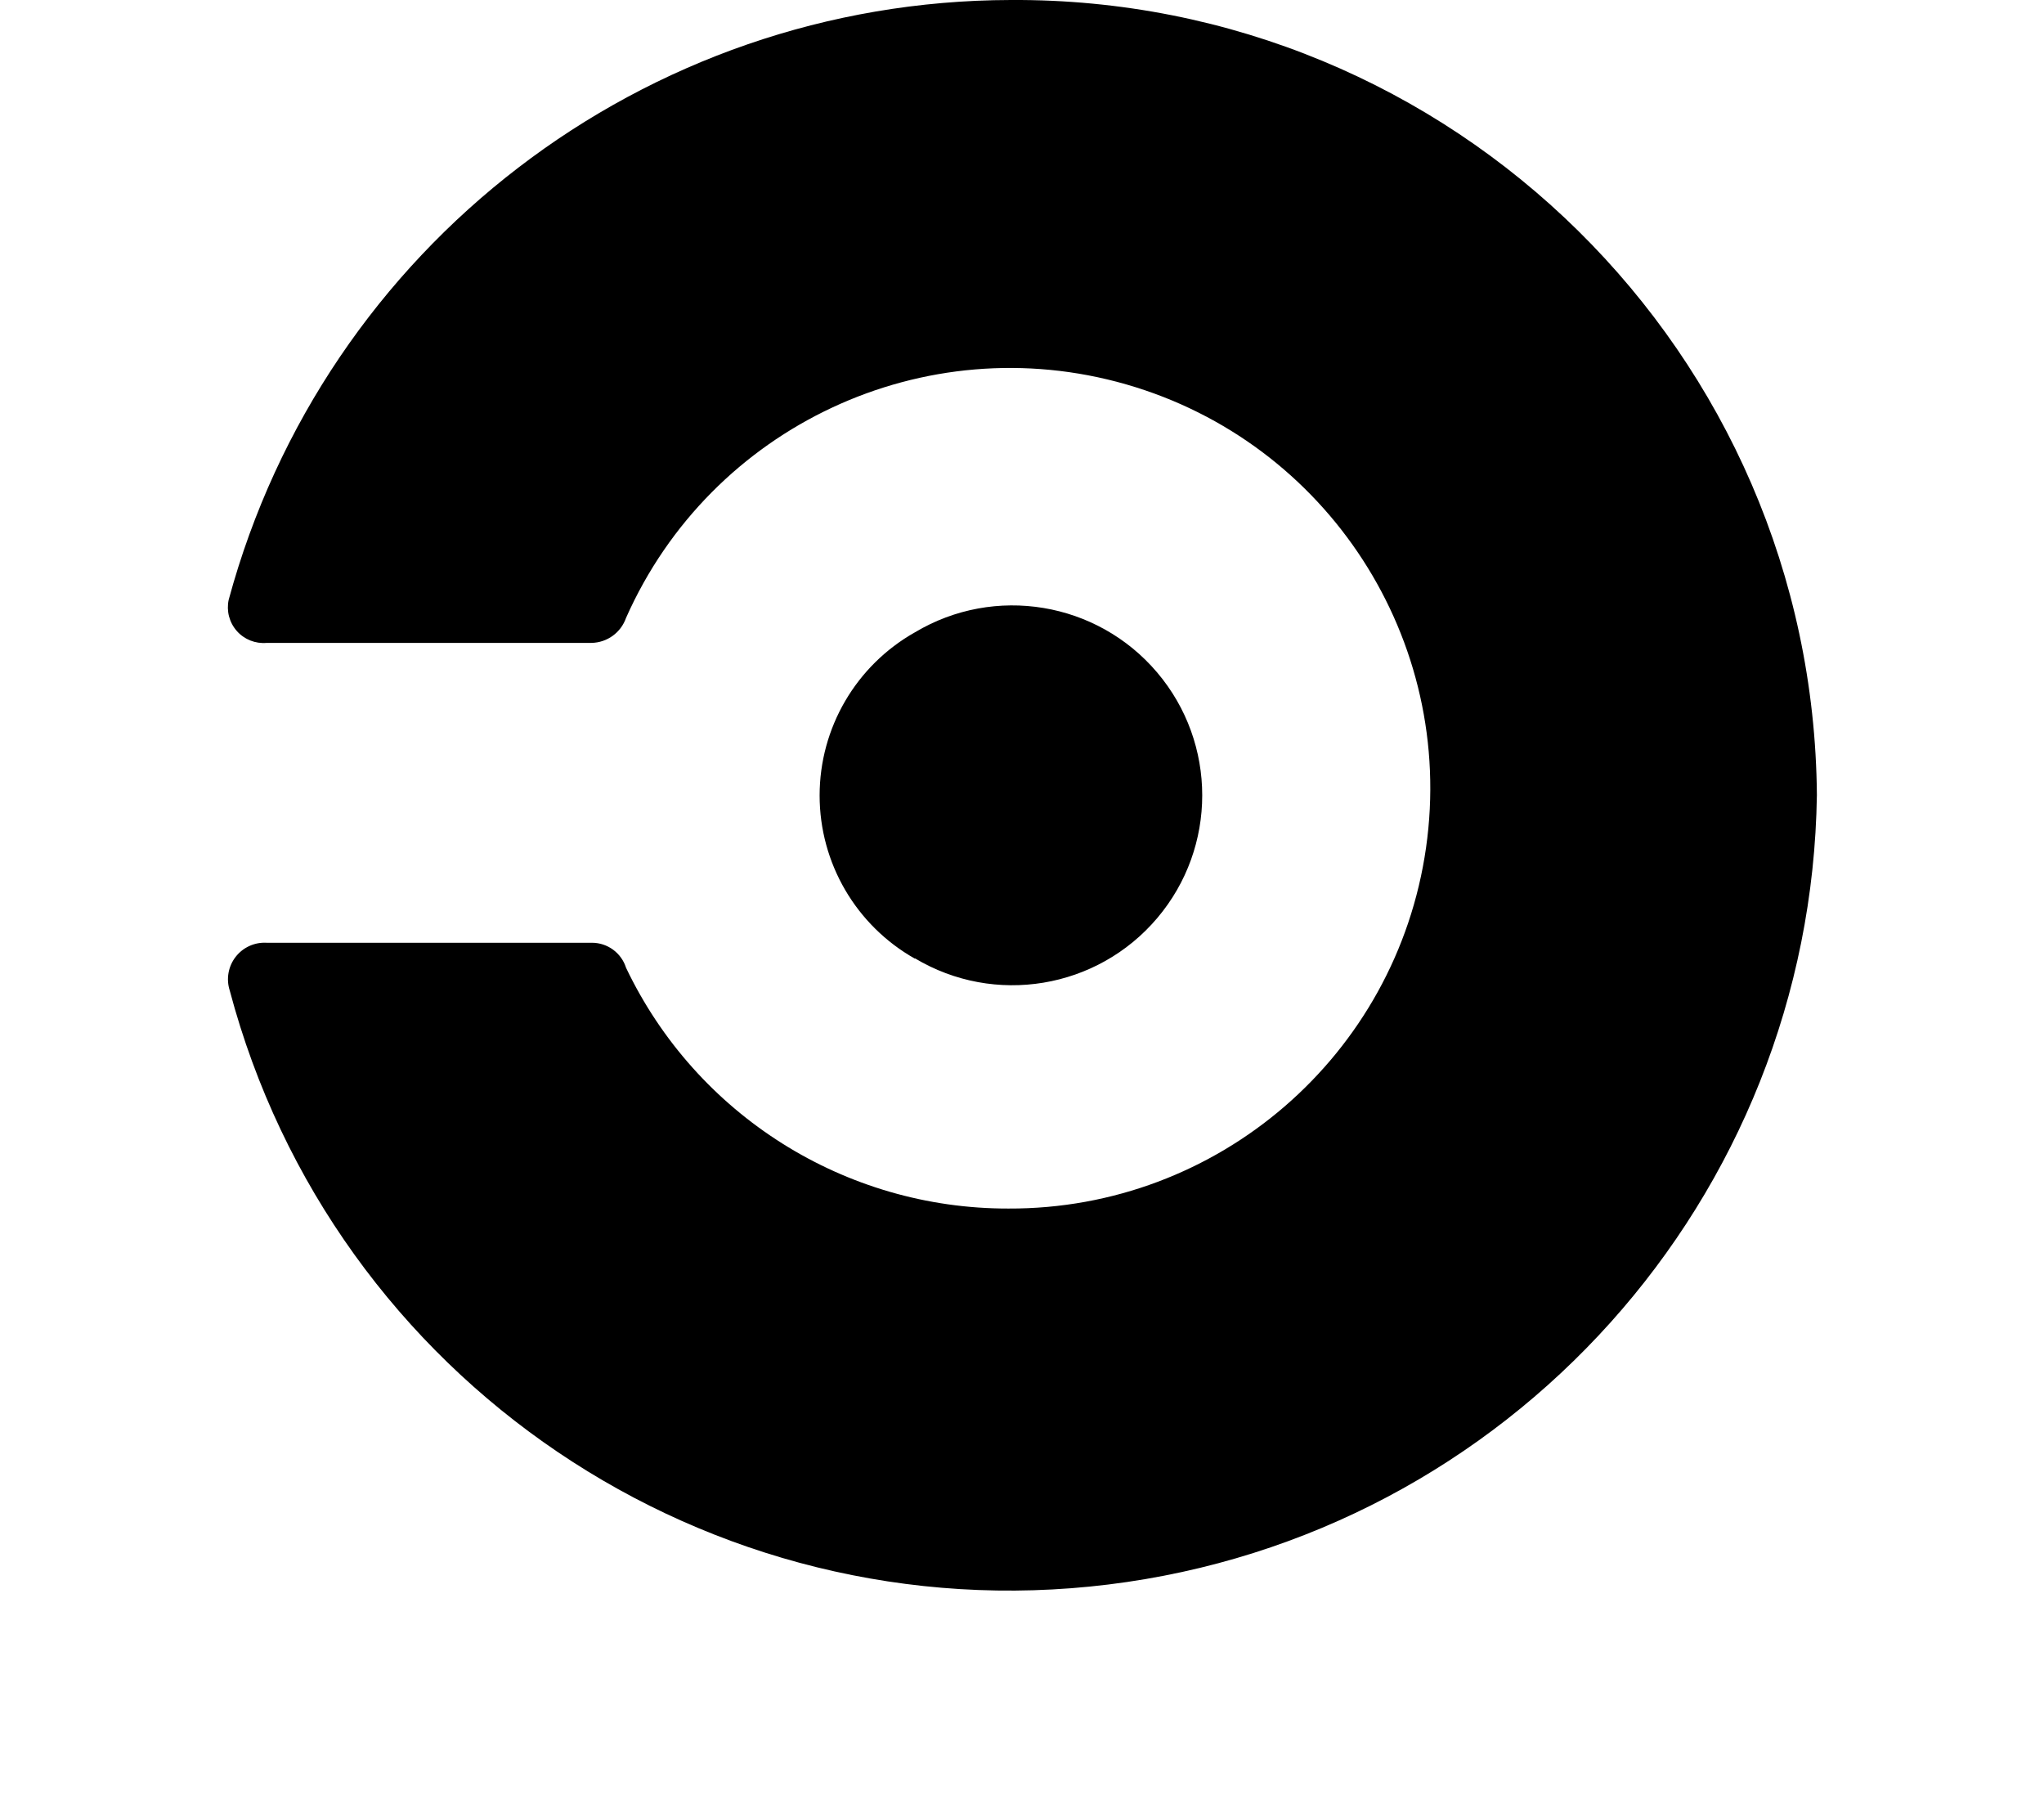
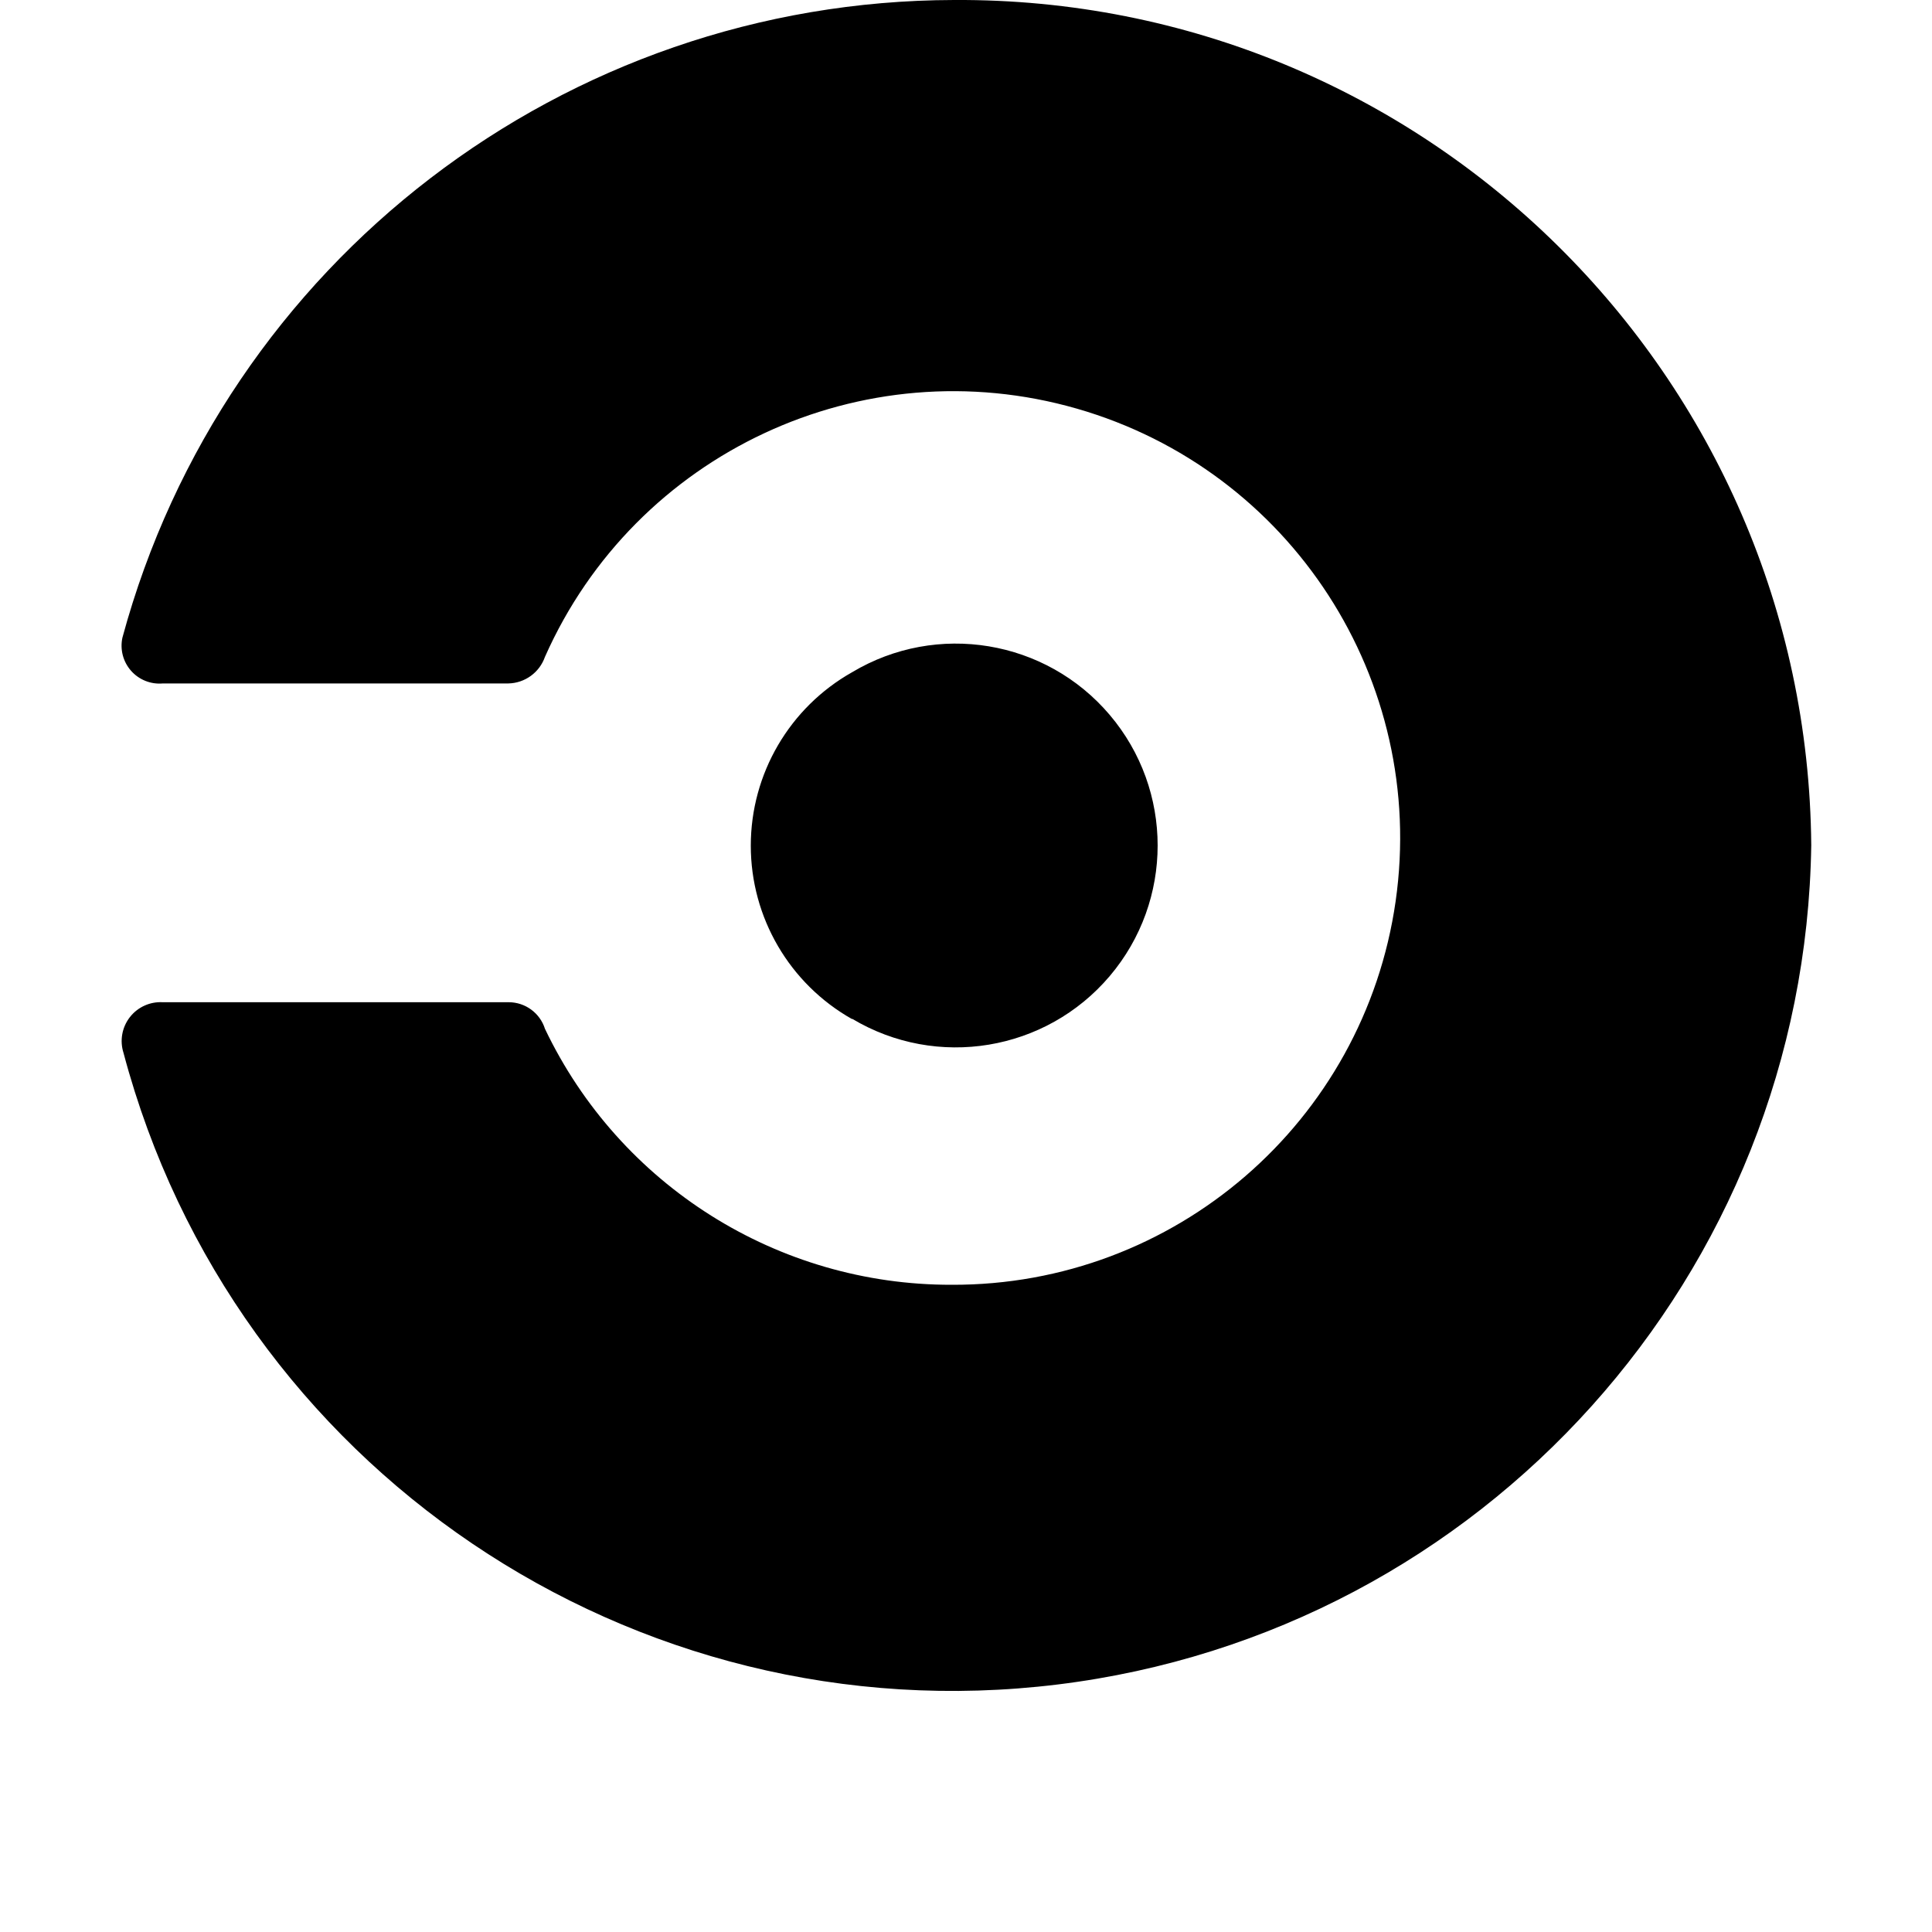
- <svg xmlns="http://www.w3.org/2000/svg" width="18" height="16" viewBox="0 0 16 16">
+ <svg xmlns="http://www.w3.org/2000/svg" viewBox="0 0 16 16">
  <defs>
    <style>
      .i-color {
        fill: #000;
        fill-rule: evenodd;
      }
    </style>
  </defs>
  <path class="i-color" d="M4.513,6.44a3.7,3.7,0,1,1,3.367,5.2A3.723,3.723,0,0,1,4.513,9.52a0.315,0.315,0,0,0-.3-0.22H1.348a0.322,0.322,0,0,0-.325.42A7.108,7.108,0,0,0,15,8,7.058,7.058,0,0,0,7.9,1,7.15,7.15,0,0,0,1.014,6.28a0.314,0.314,0,0,0,.335.38h2.86A0.328,0.328,0,0,0,4.513,6.44Zm2.544,3a1.649,1.649,0,0,1,0-2.873A1.672,1.672,0,1,1,7.057,9.437Z" transform="translate(0 -1)" />
</svg>
